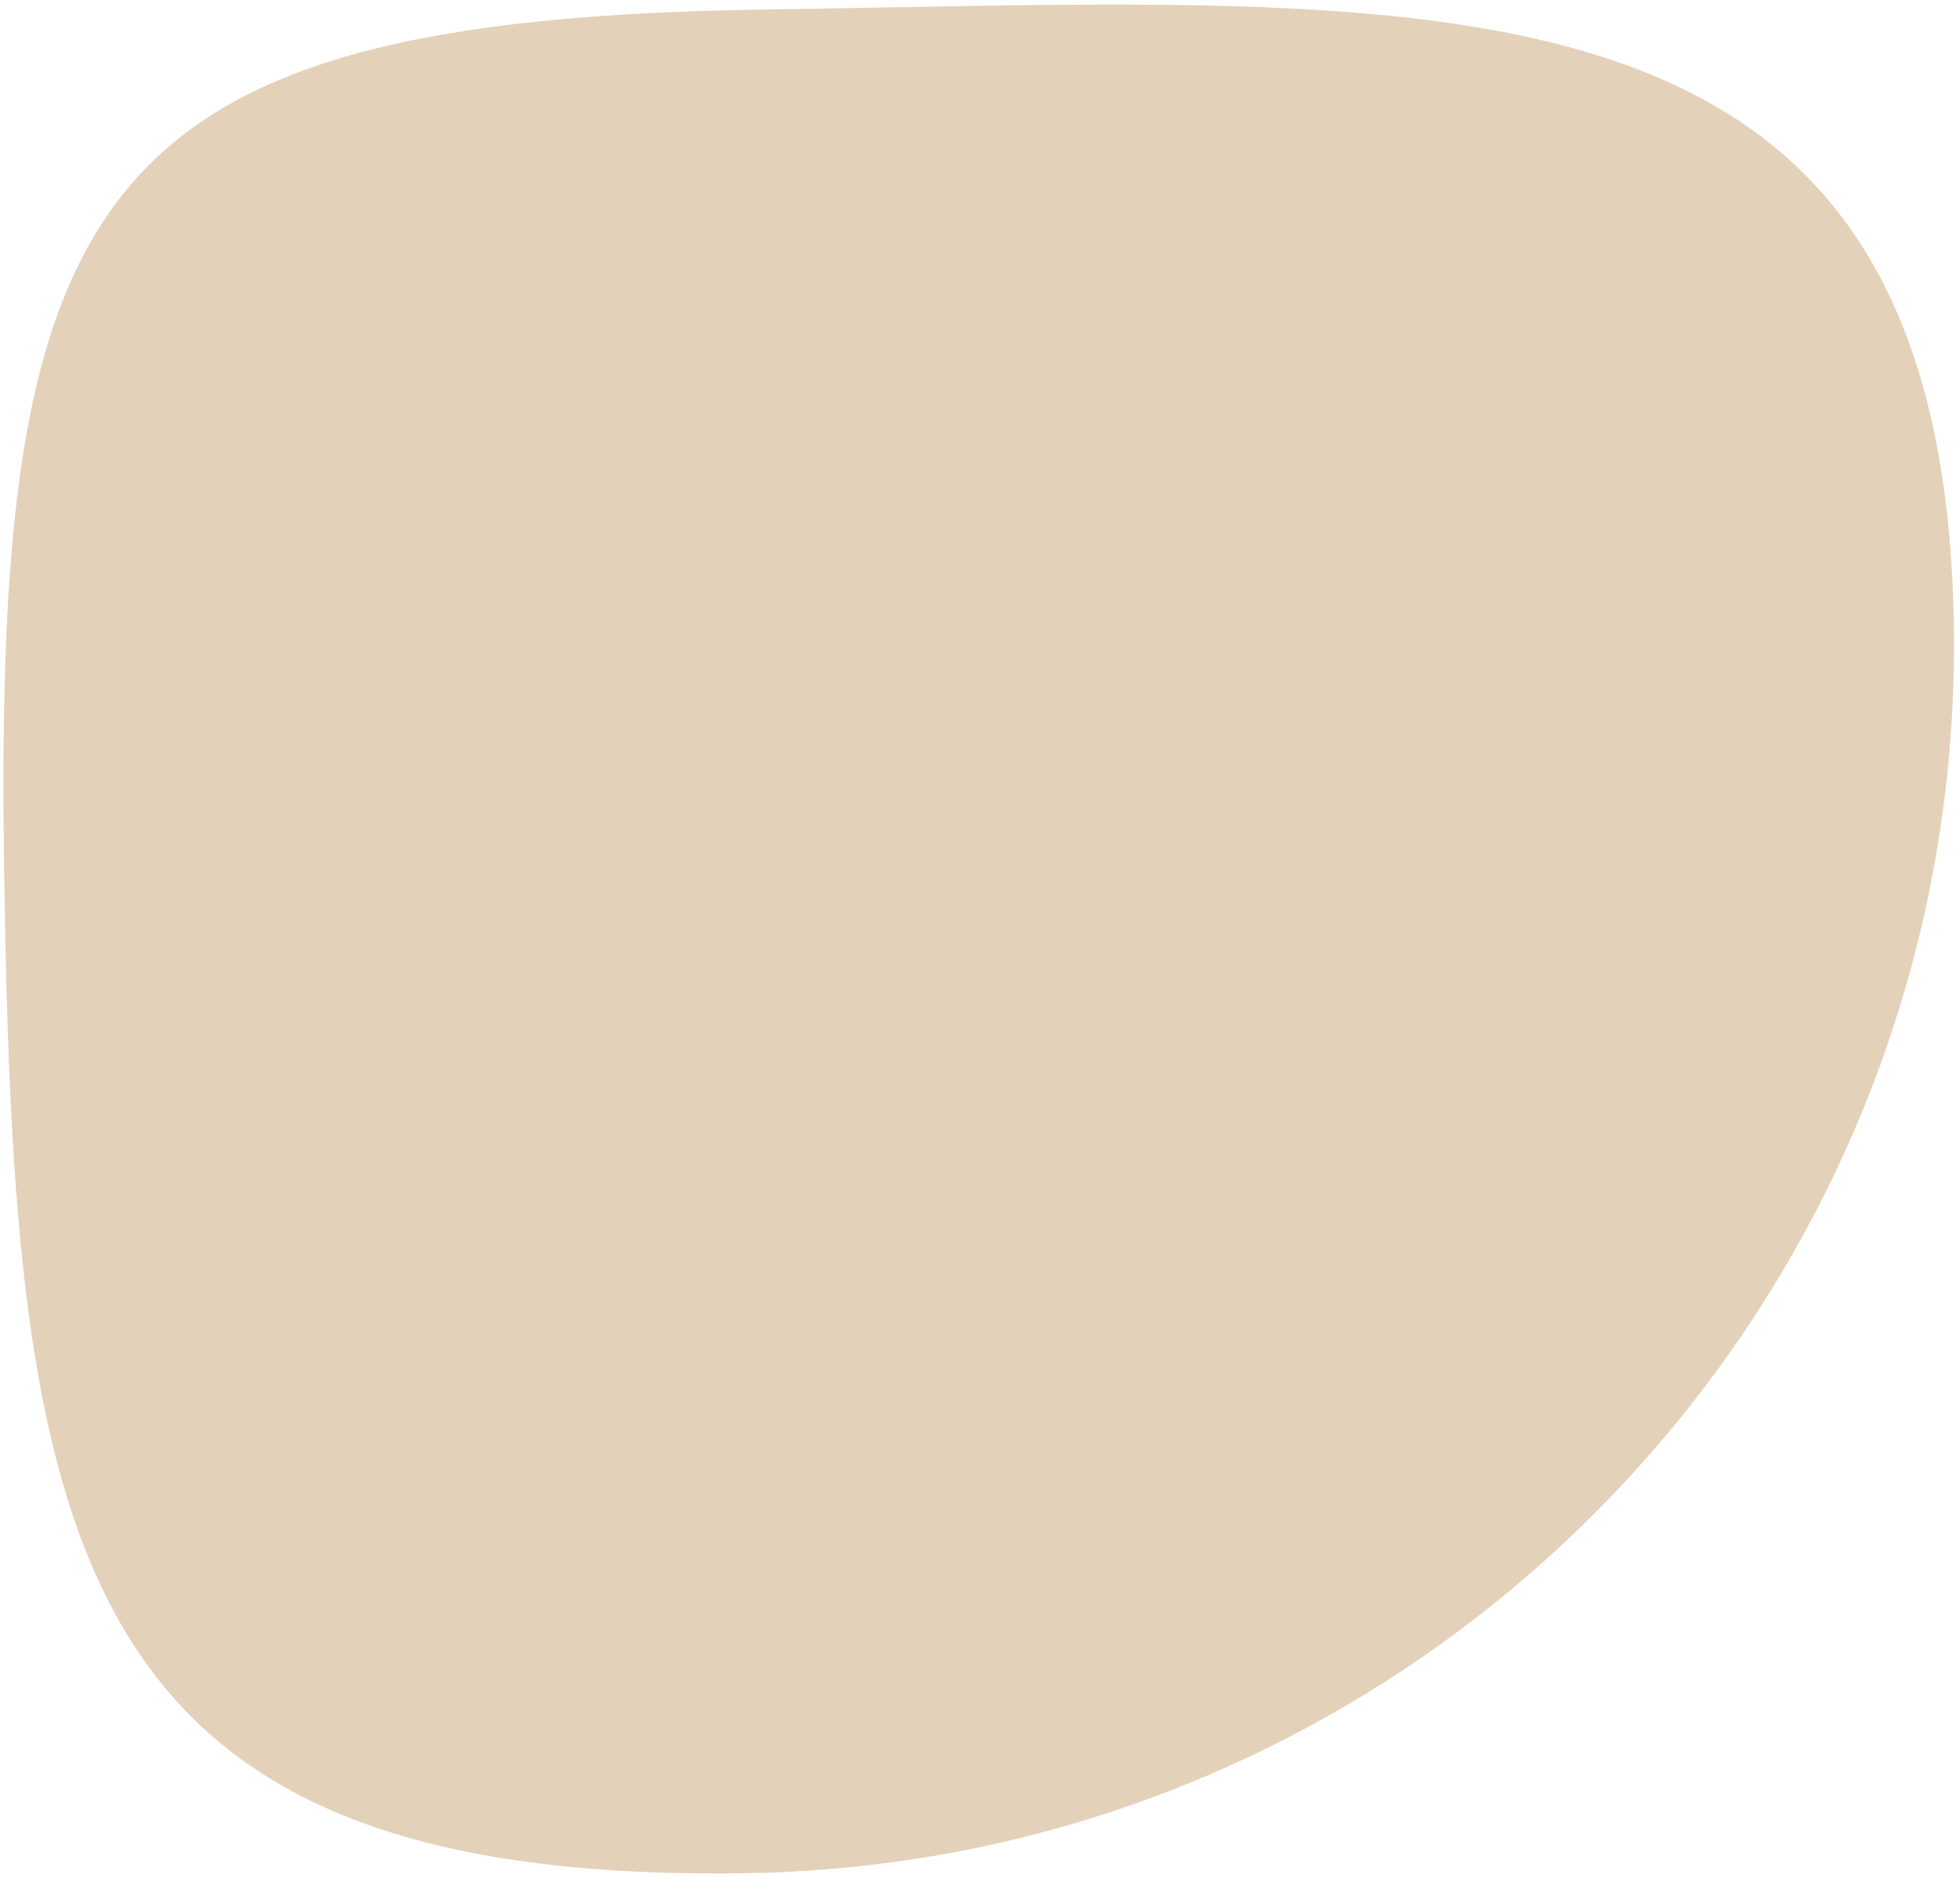
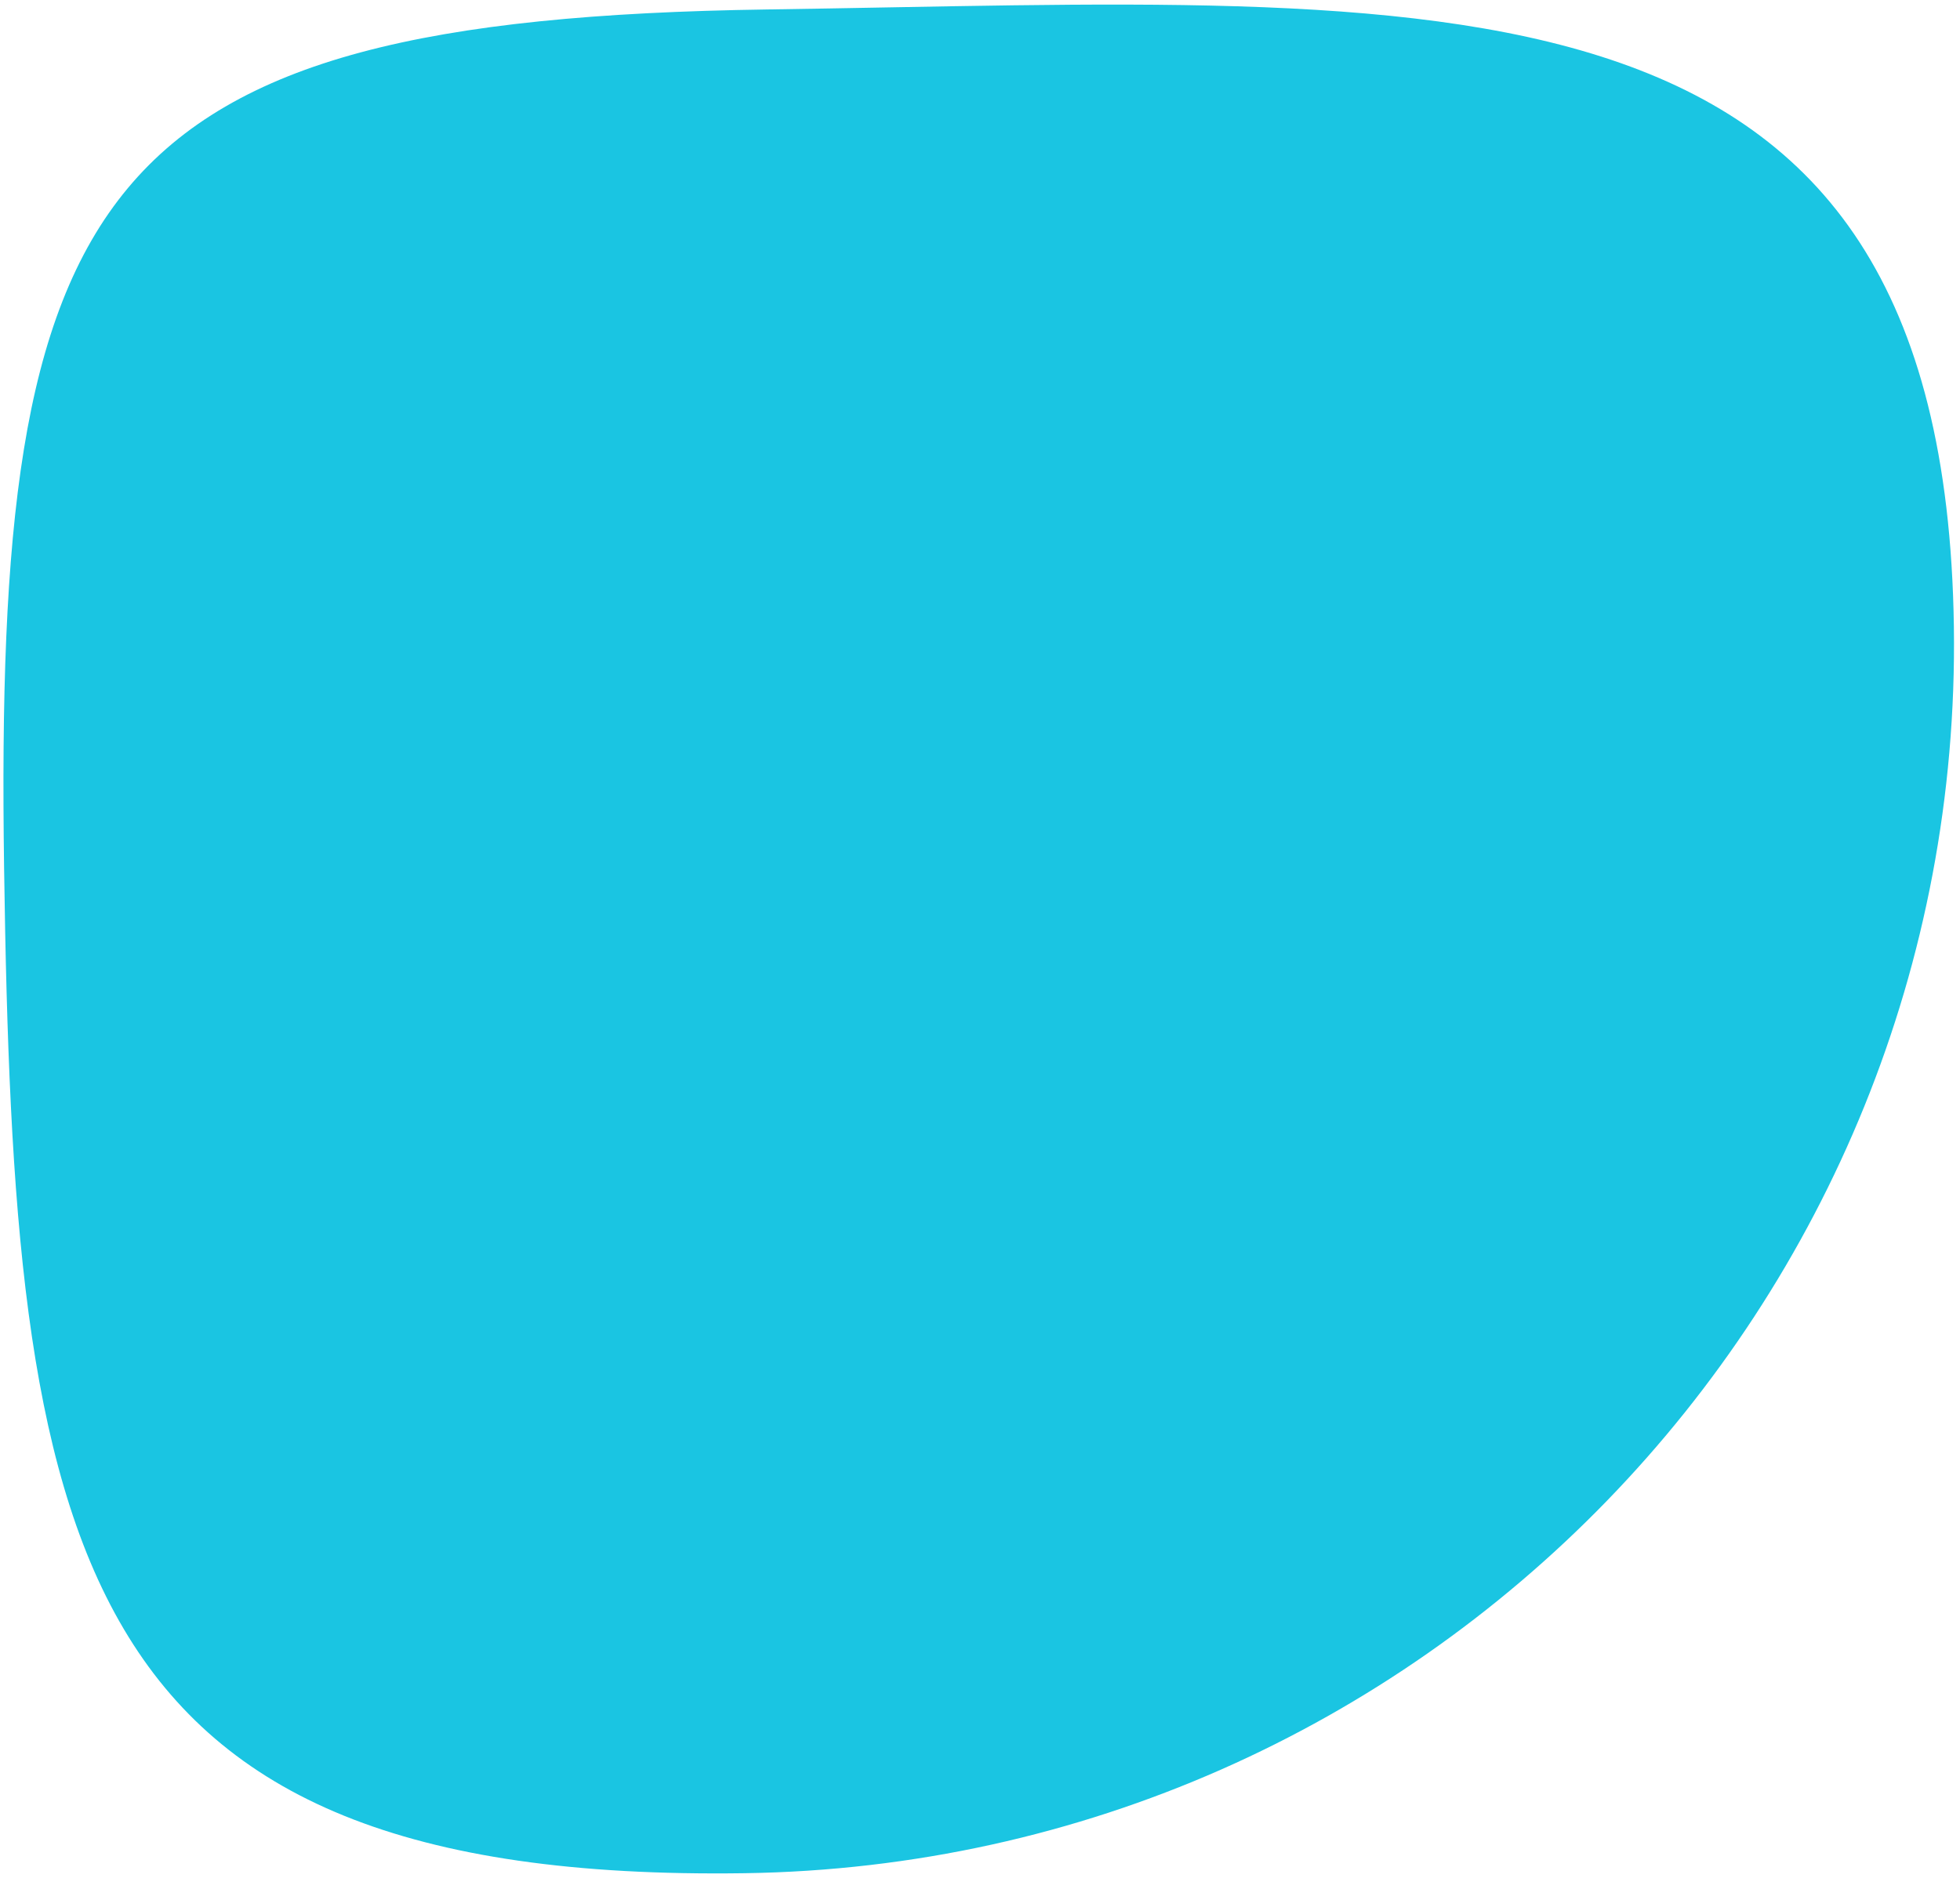
<svg xmlns="http://www.w3.org/2000/svg" width="240" height="230" viewBox="0 0 240 230" fill="none">
-   <path d="M239.25 76.735C240.451 159.865 174.147 228.229 91.156 229.429C8.164 230.629 1.704 189.5 0.502 106.369C-0.7 23.238 10.963 2.358 93.954 1.158C176.946 -0.042 238.048 -6.396 239.25 76.735Z" fill="#E4D1BA" />
+   <path d="M239.25 76.735C240.451 159.865 174.147 228.229 91.156 229.429C8.164 230.629 1.704 189.5 0.502 106.369C-0.7 23.238 10.963 2.358 93.954 1.158C176.946 -0.042 238.048 -6.396 239.25 76.735Z" fill="#1AC5E2" />
</svg>
